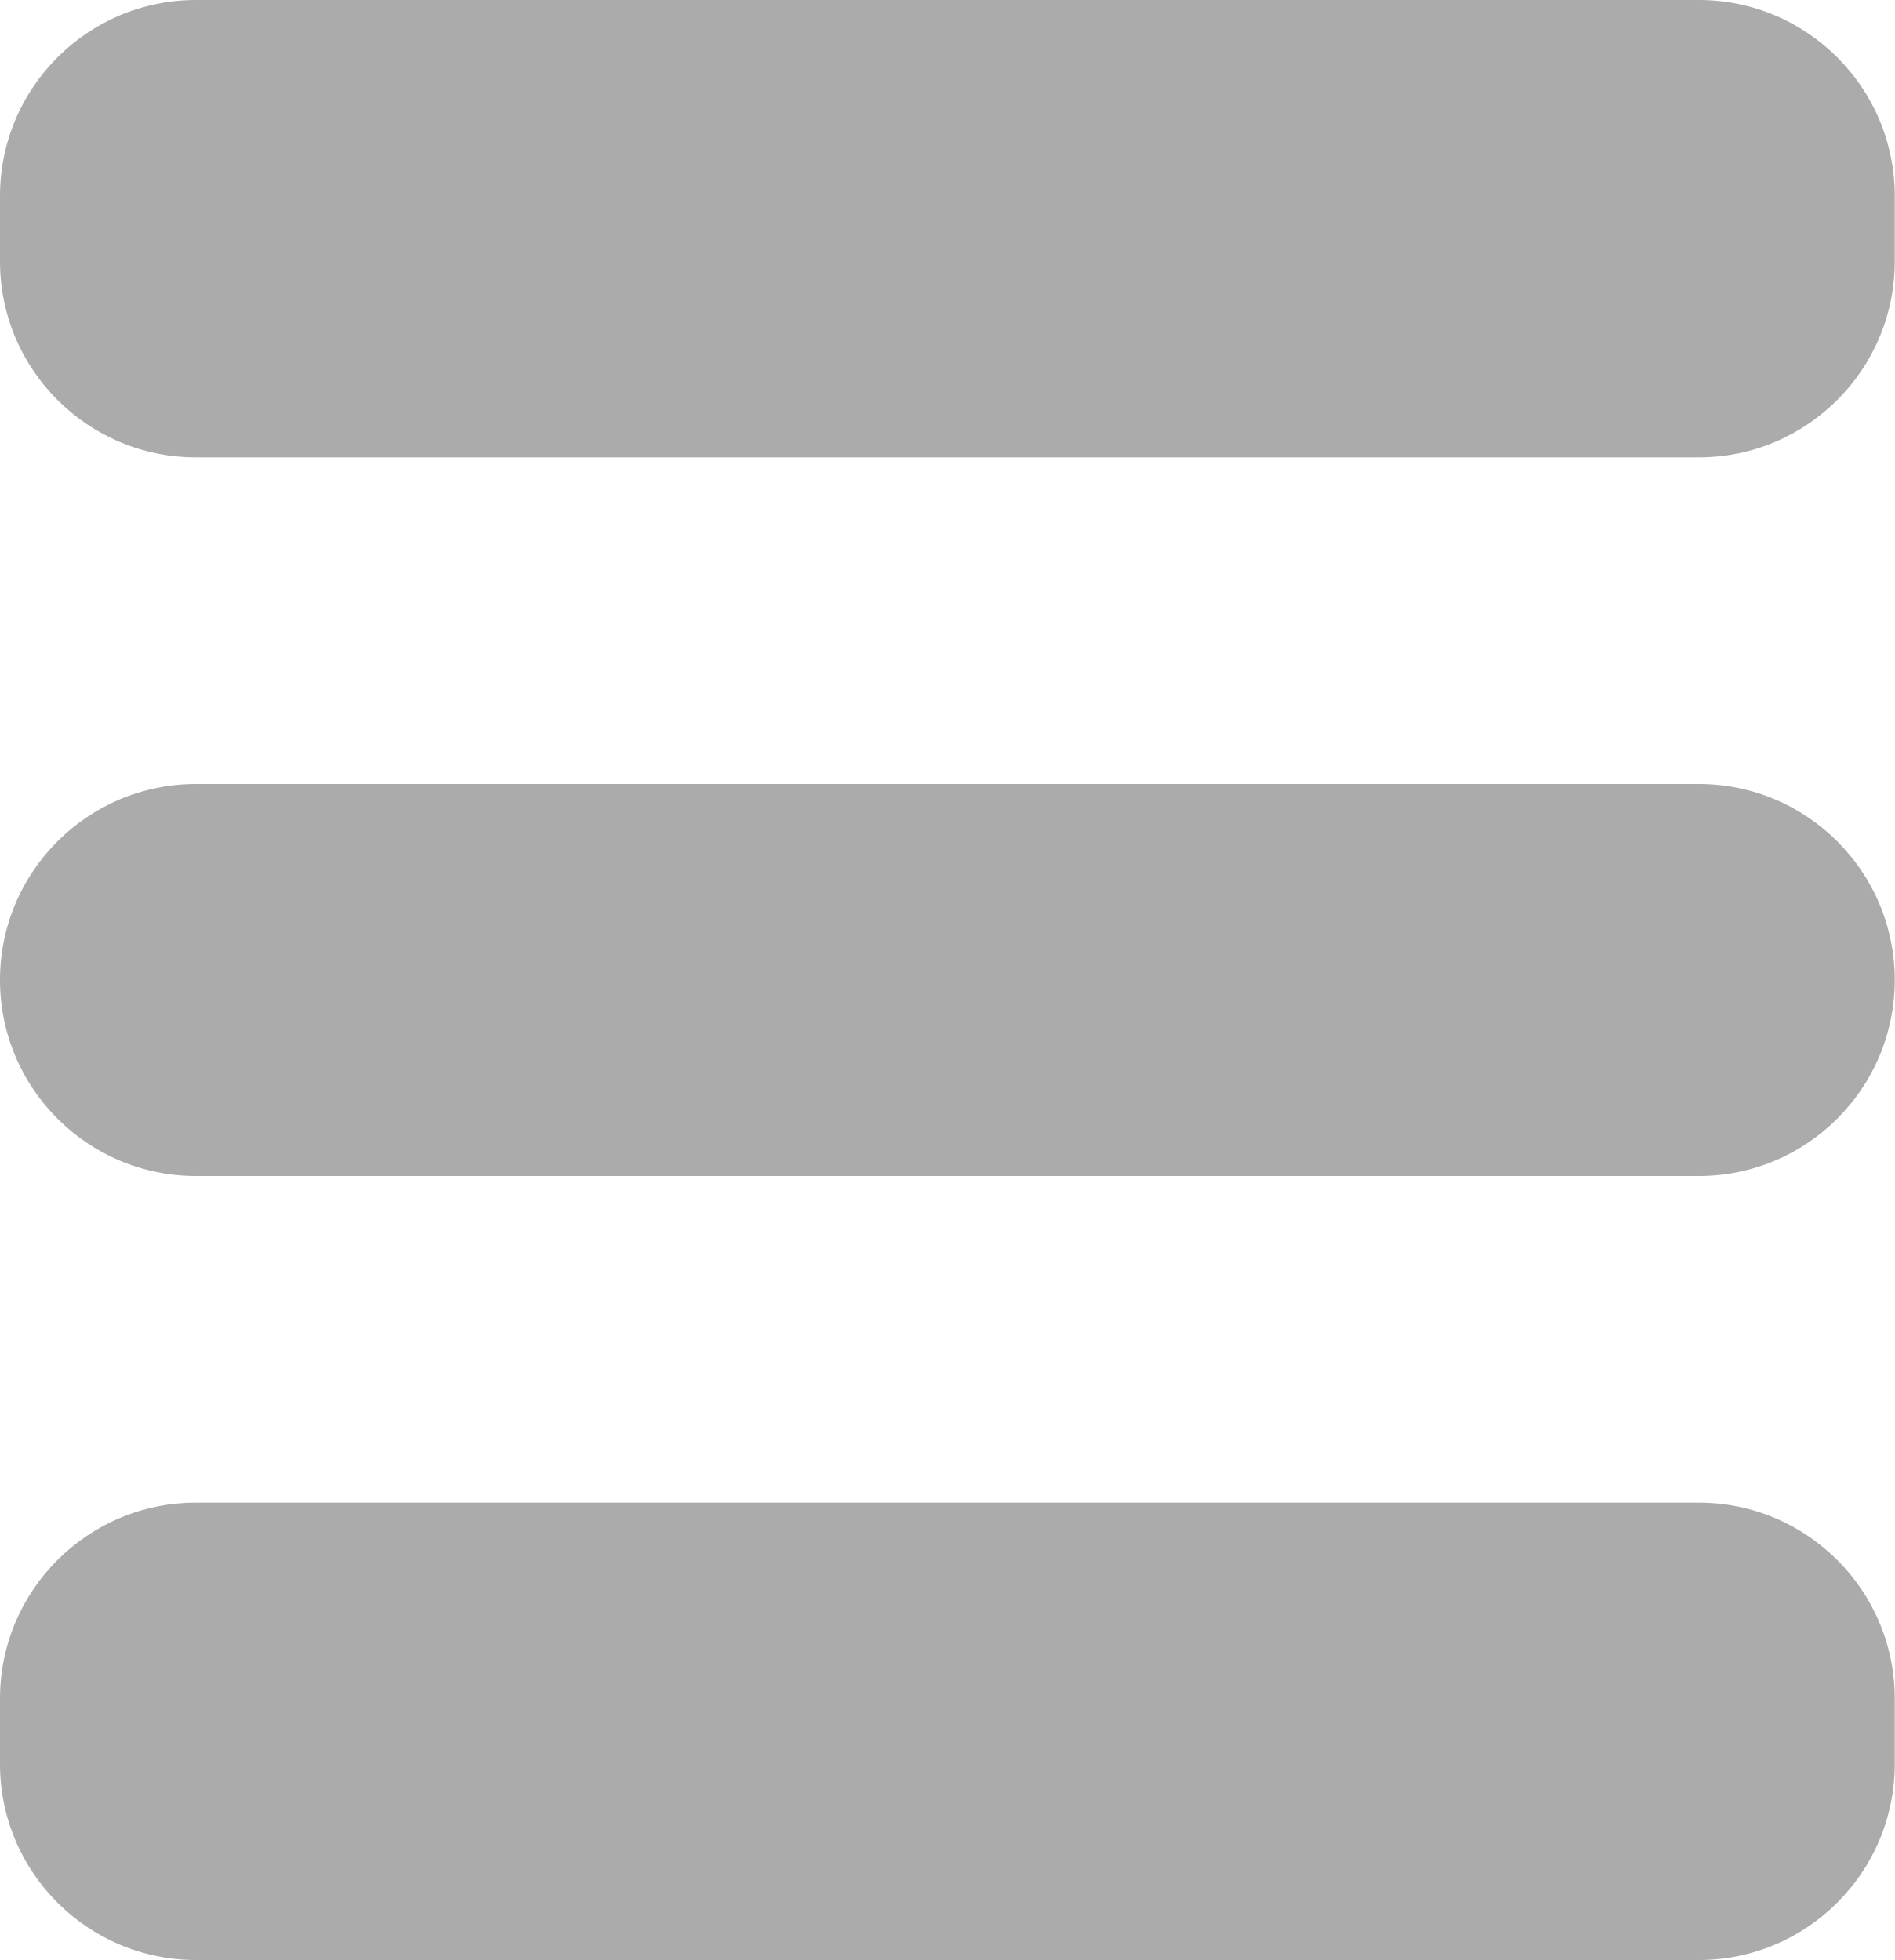
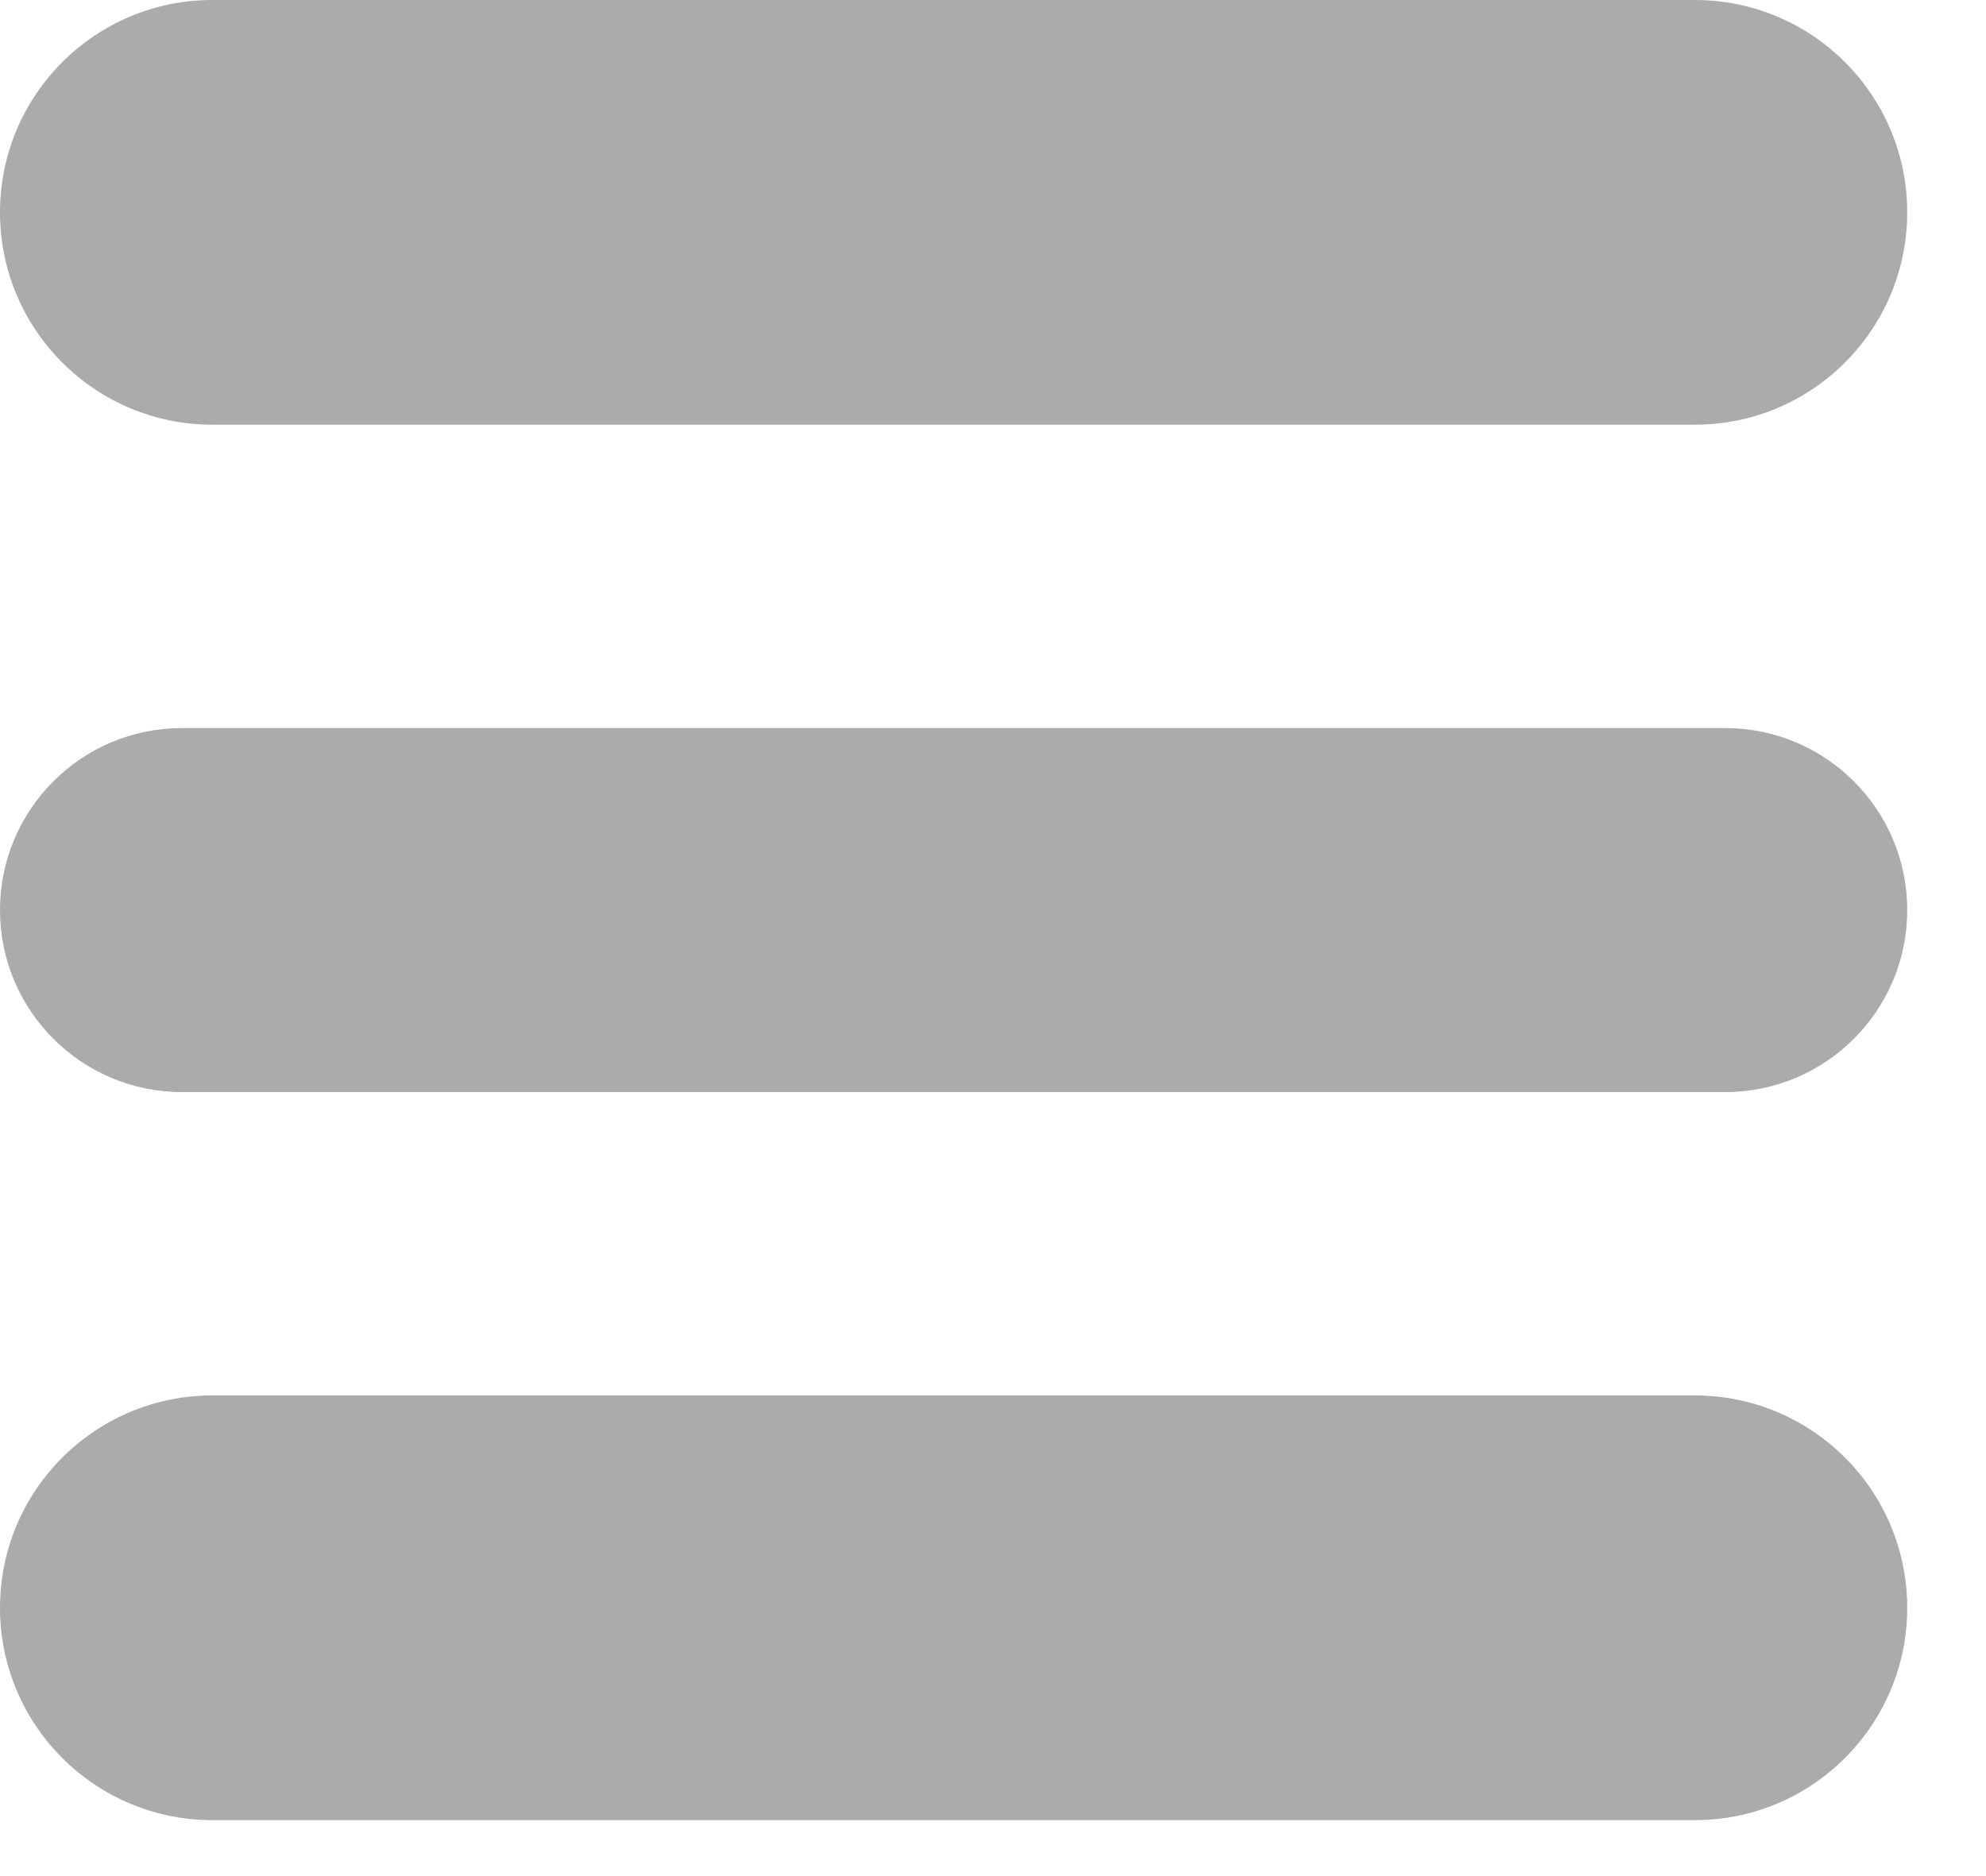
- <svg xmlns="http://www.w3.org/2000/svg" width="29" height="30" viewBox="0 0 29 30" fill="none">
-   <rect width="29" height="7" rx="3" fill="#ABABAB" />
-   <rect y="12" width="29" height="6" rx="3" fill="#ABABAB" />
-   <rect y="23" width="29" height="7" rx="3" fill="#ABABAB" />
+ <svg xmlns="http://www.w3.org/2000/svg" width="18" height="17" viewBox="0 0 18 17" fill="none">
+   <rect width="17.286" height="3.85" rx="1.925" fill="#ABABAB" />
+   <rect y="6.6" width="17.286" height="3.3" rx="1.65" fill="#ABABAB" />
+   <rect y="12.65" width="17.286" height="3.85" rx="1.925" fill="#ABABAB" />
</svg>
